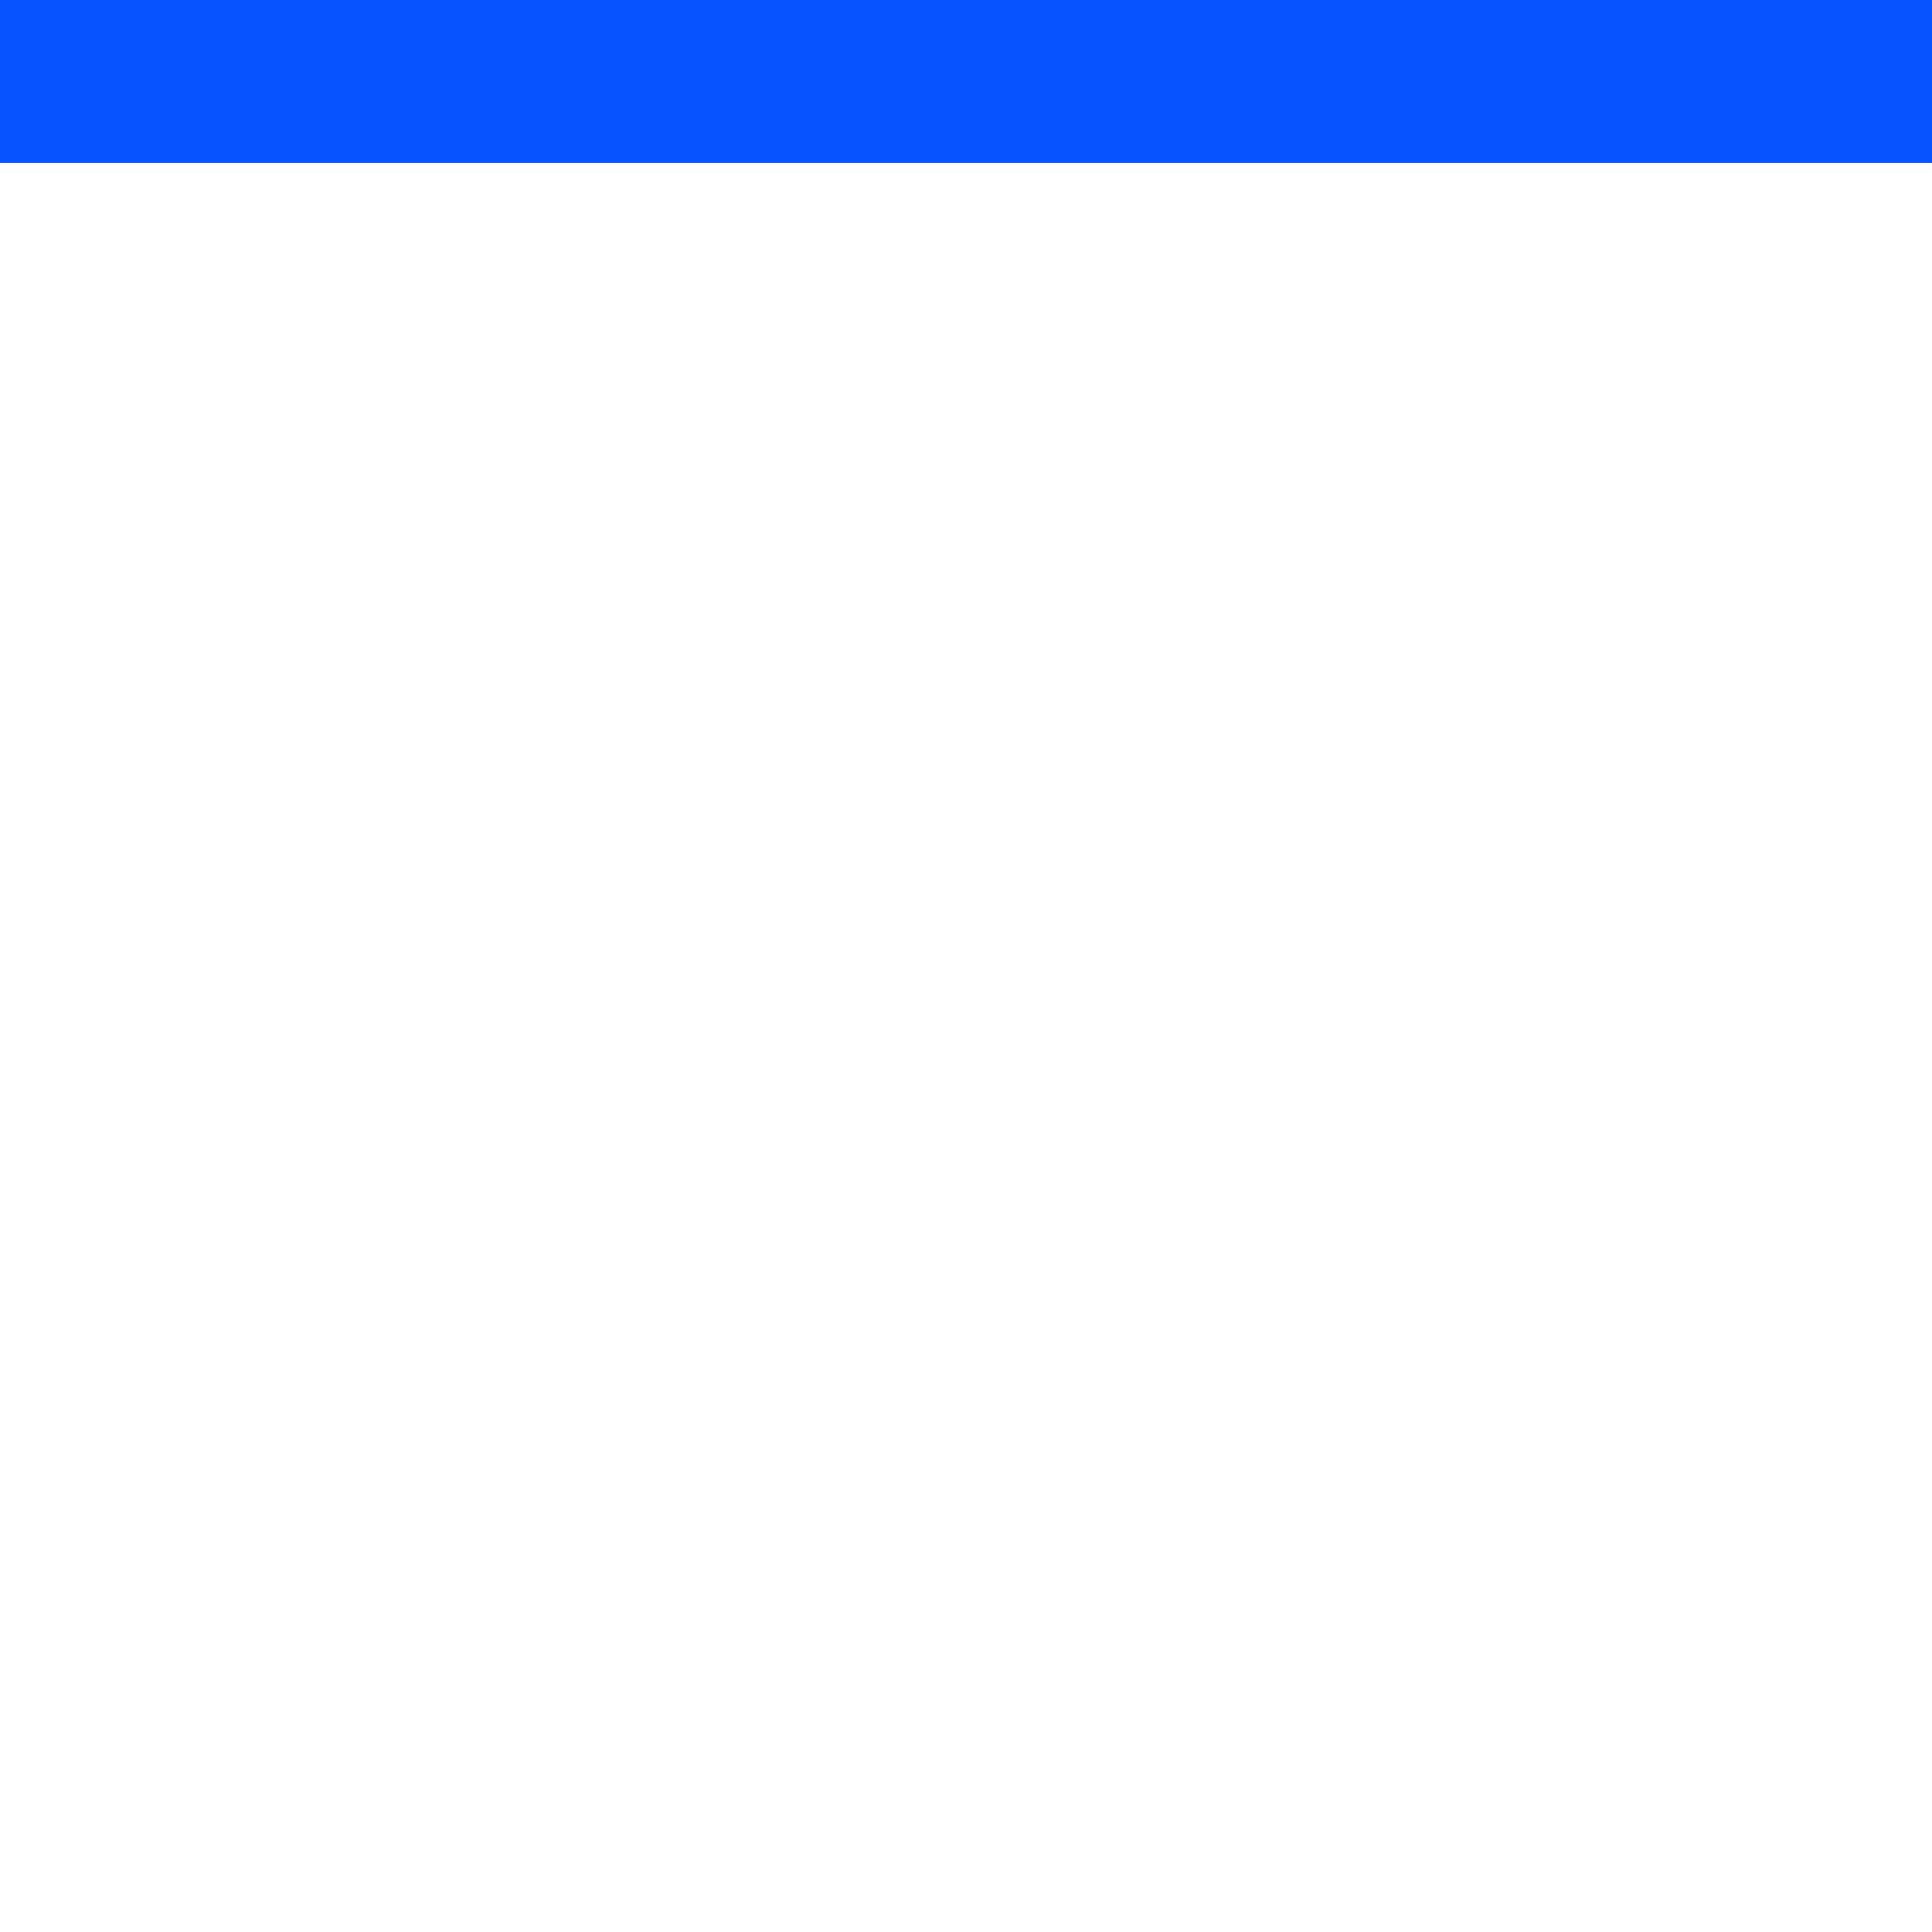
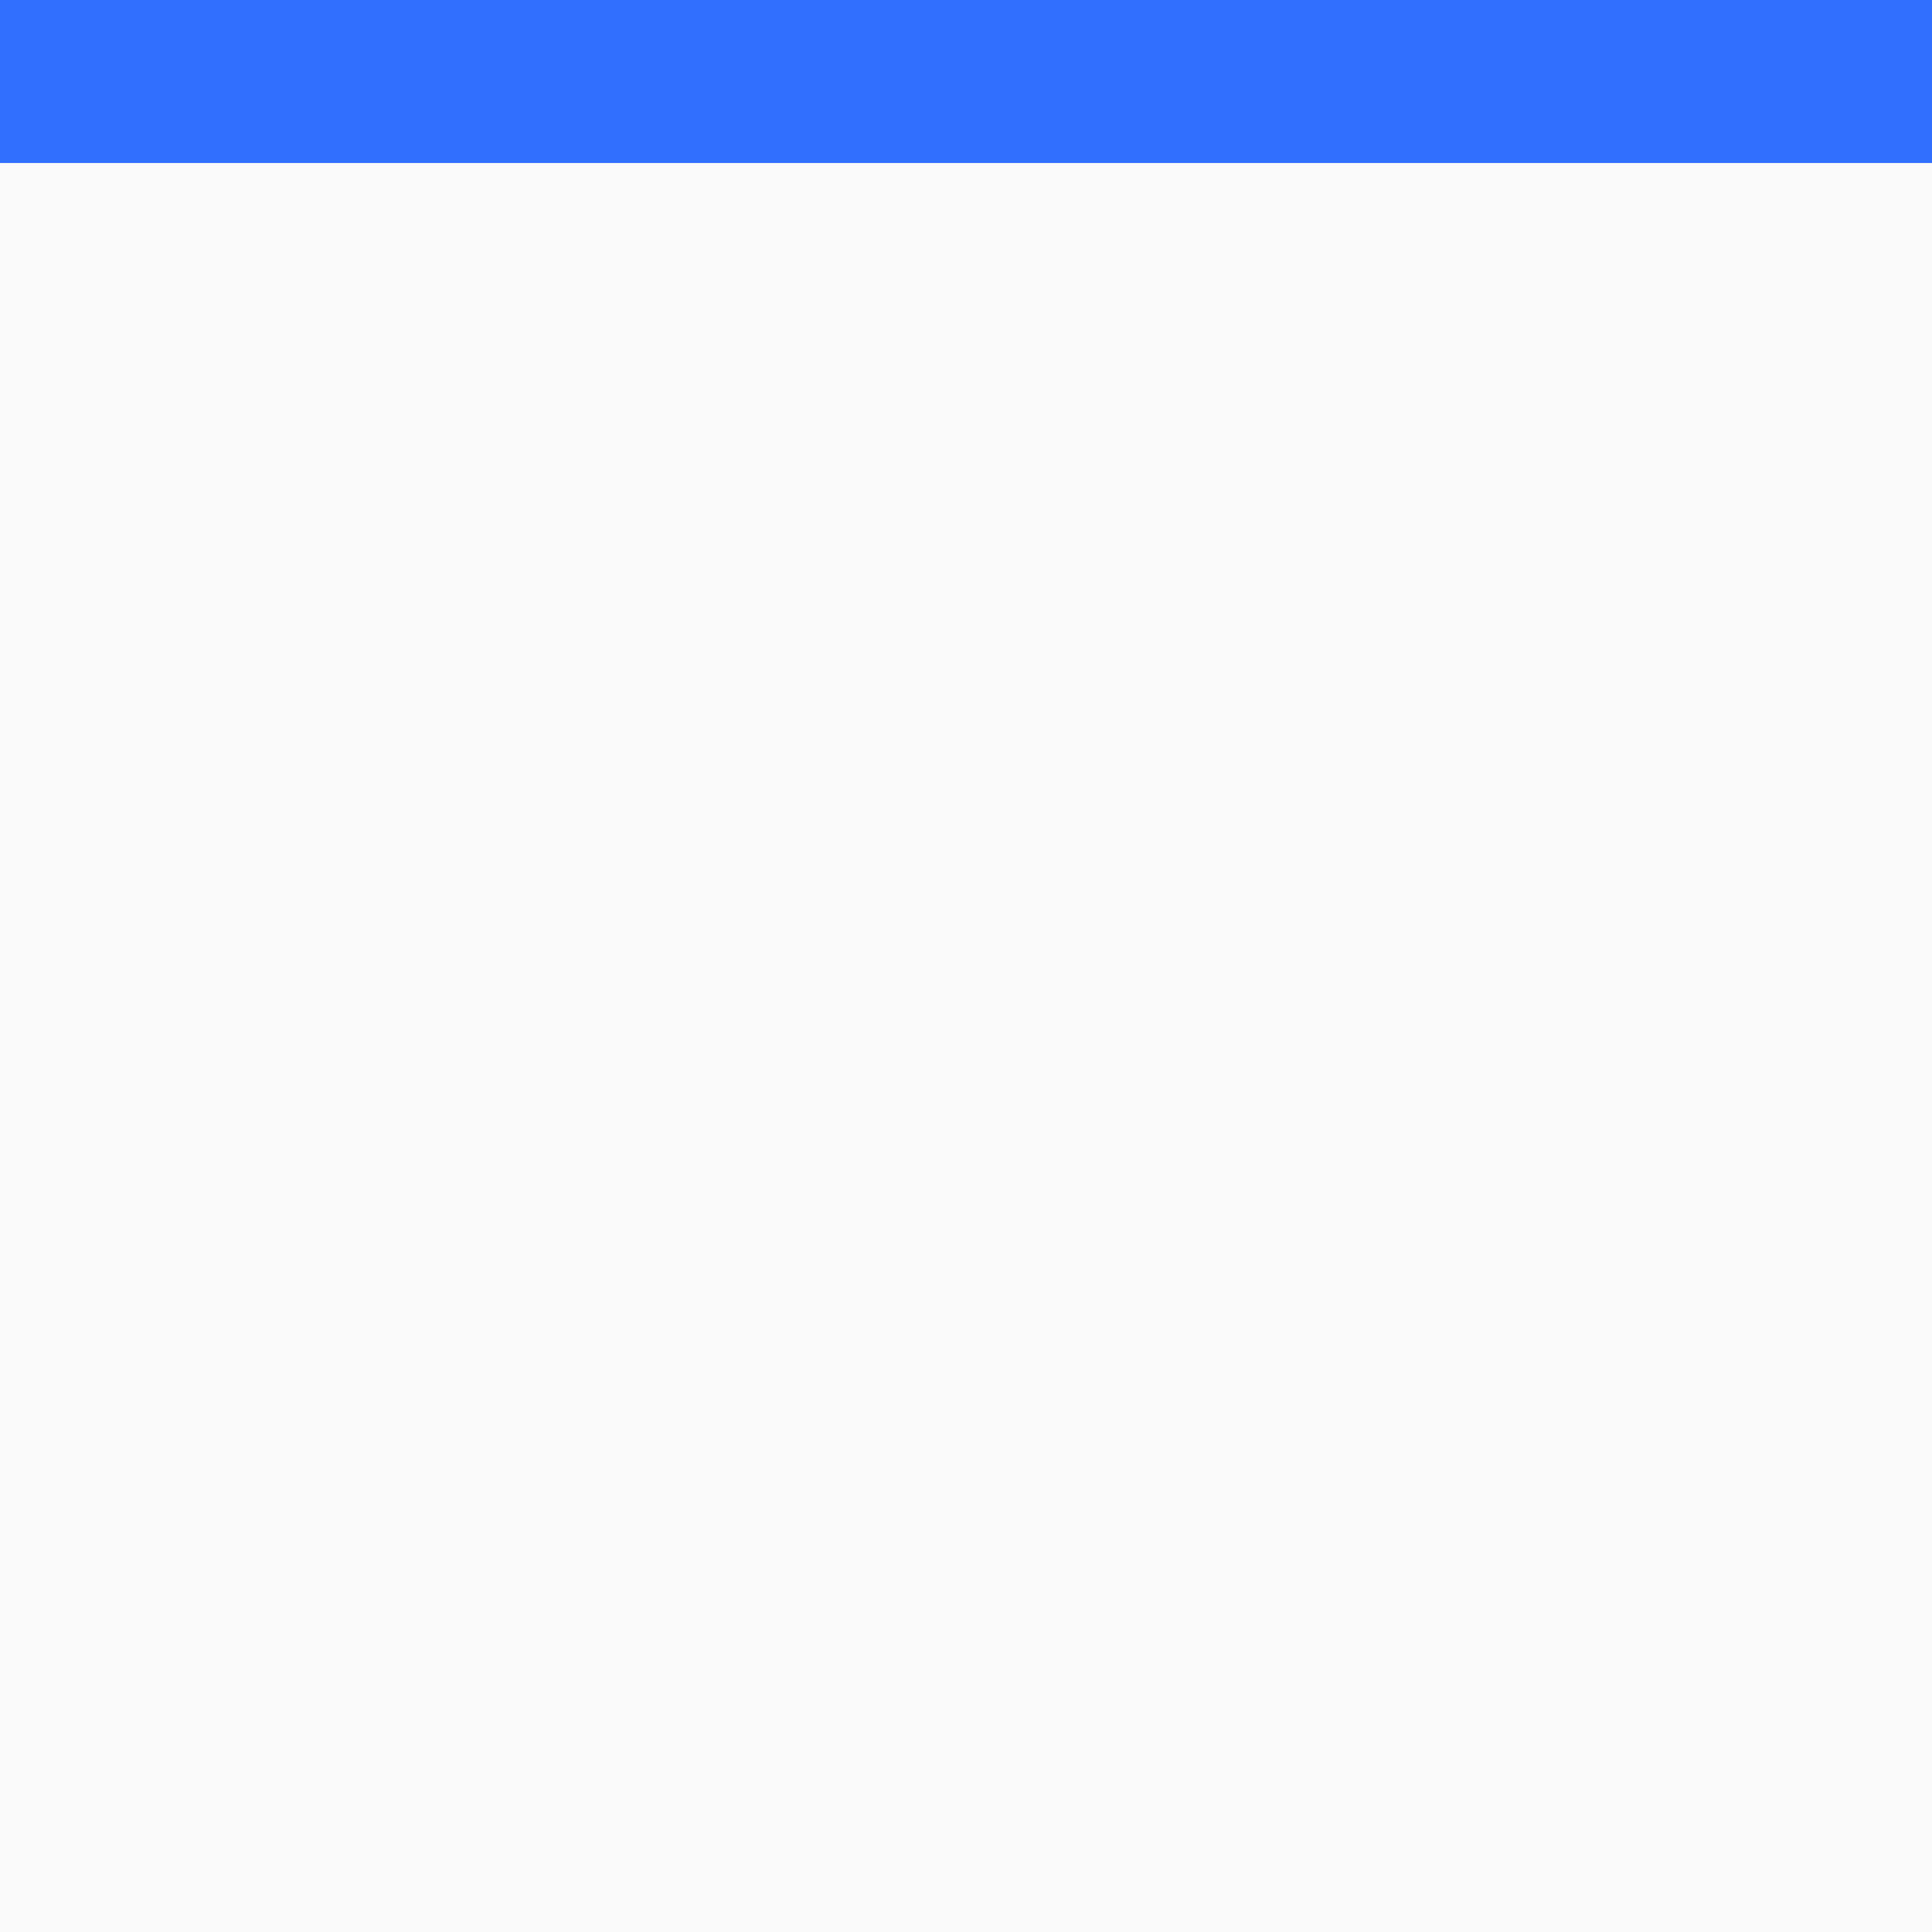
<svg xmlns="http://www.w3.org/2000/svg" xmlns:ns1="http://www.openswatchbook.org/uri/2009/osb" width="32" height="32" viewBox="0 0 32 32" id="svg6621" version="1.1">
  <defs id="defs6623">
    <linearGradient id="linearGradient5607" ns1:paint="solid">
      <stop style="stop-color:#000000;stop-opacity:1;" offset="0" id="stop5609" />
    </linearGradient>
    <linearGradient id="linearGradient4159" ns1:paint="solid">
      <stop style="stop-color:#0000ff;stop-opacity:1;" offset="0" id="stop4161" />
    </linearGradient>
  </defs>
  <g id="layer1" transform="translate(0,-1020.362)">
-     <rect style="opacity:1;fill:#0753ff;fill-opacity:1;fill-rule:evenodd;stroke:none;stroke-width:1px;stroke-linecap:butt;stroke-linejoin:miter;stroke-opacity:1" id="rect4157" width="32.031" height="2.794" x="-2.6381901e-09" y="1020.268" rx="1.55" ry="0" />
+     <rect style="opacity:1;fill:#316fff;fill-opacity:1;fill-rule:evenodd;stroke:none;stroke-width:1px;stroke-linecap:butt;stroke-linejoin:miter;stroke-opacity:1" id="rect4157" width="32.031" height="2.794" x="-2.6381901e-09" y="1020.268" rx="0" ry="0" />
+     <rect style="opacity:0.1;fill:#cccccc;fill-opacity:1;fill-rule:evenodd" id="rect4527" width="32.085" height="29.477" x="-2.6381901e-09" y="1023.062" ry="0" />
  </g>
</svg>
